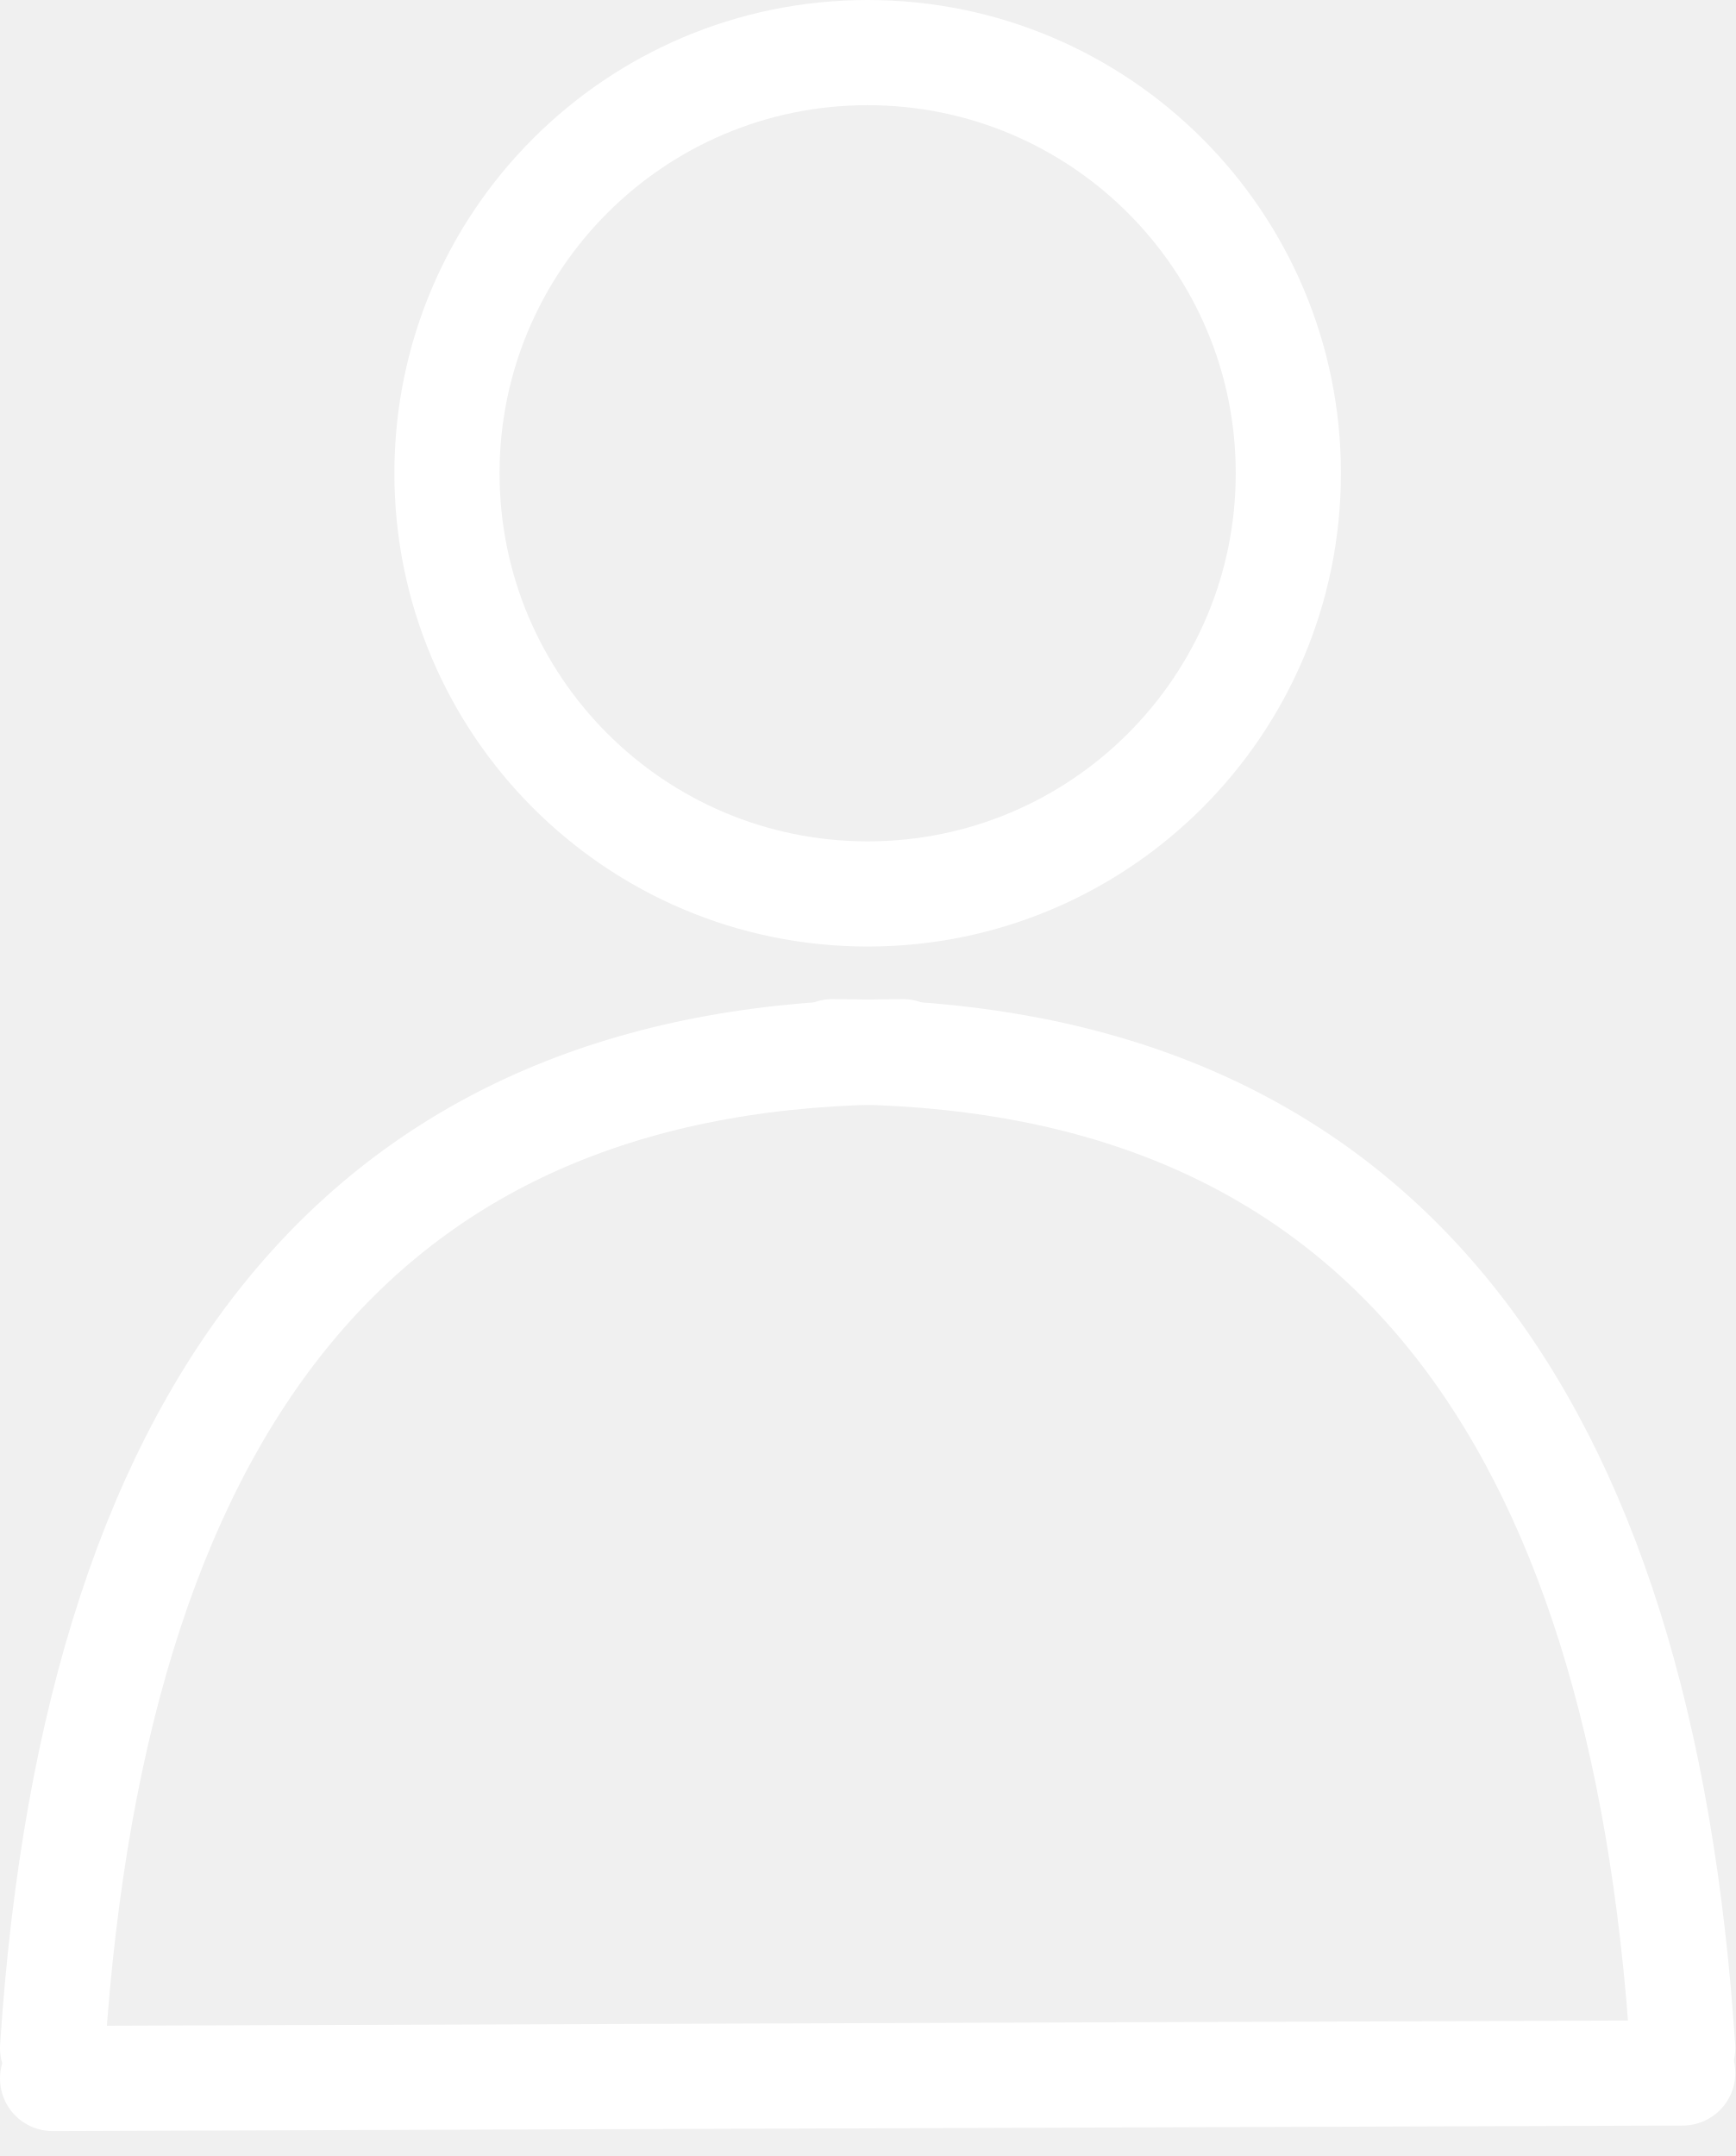
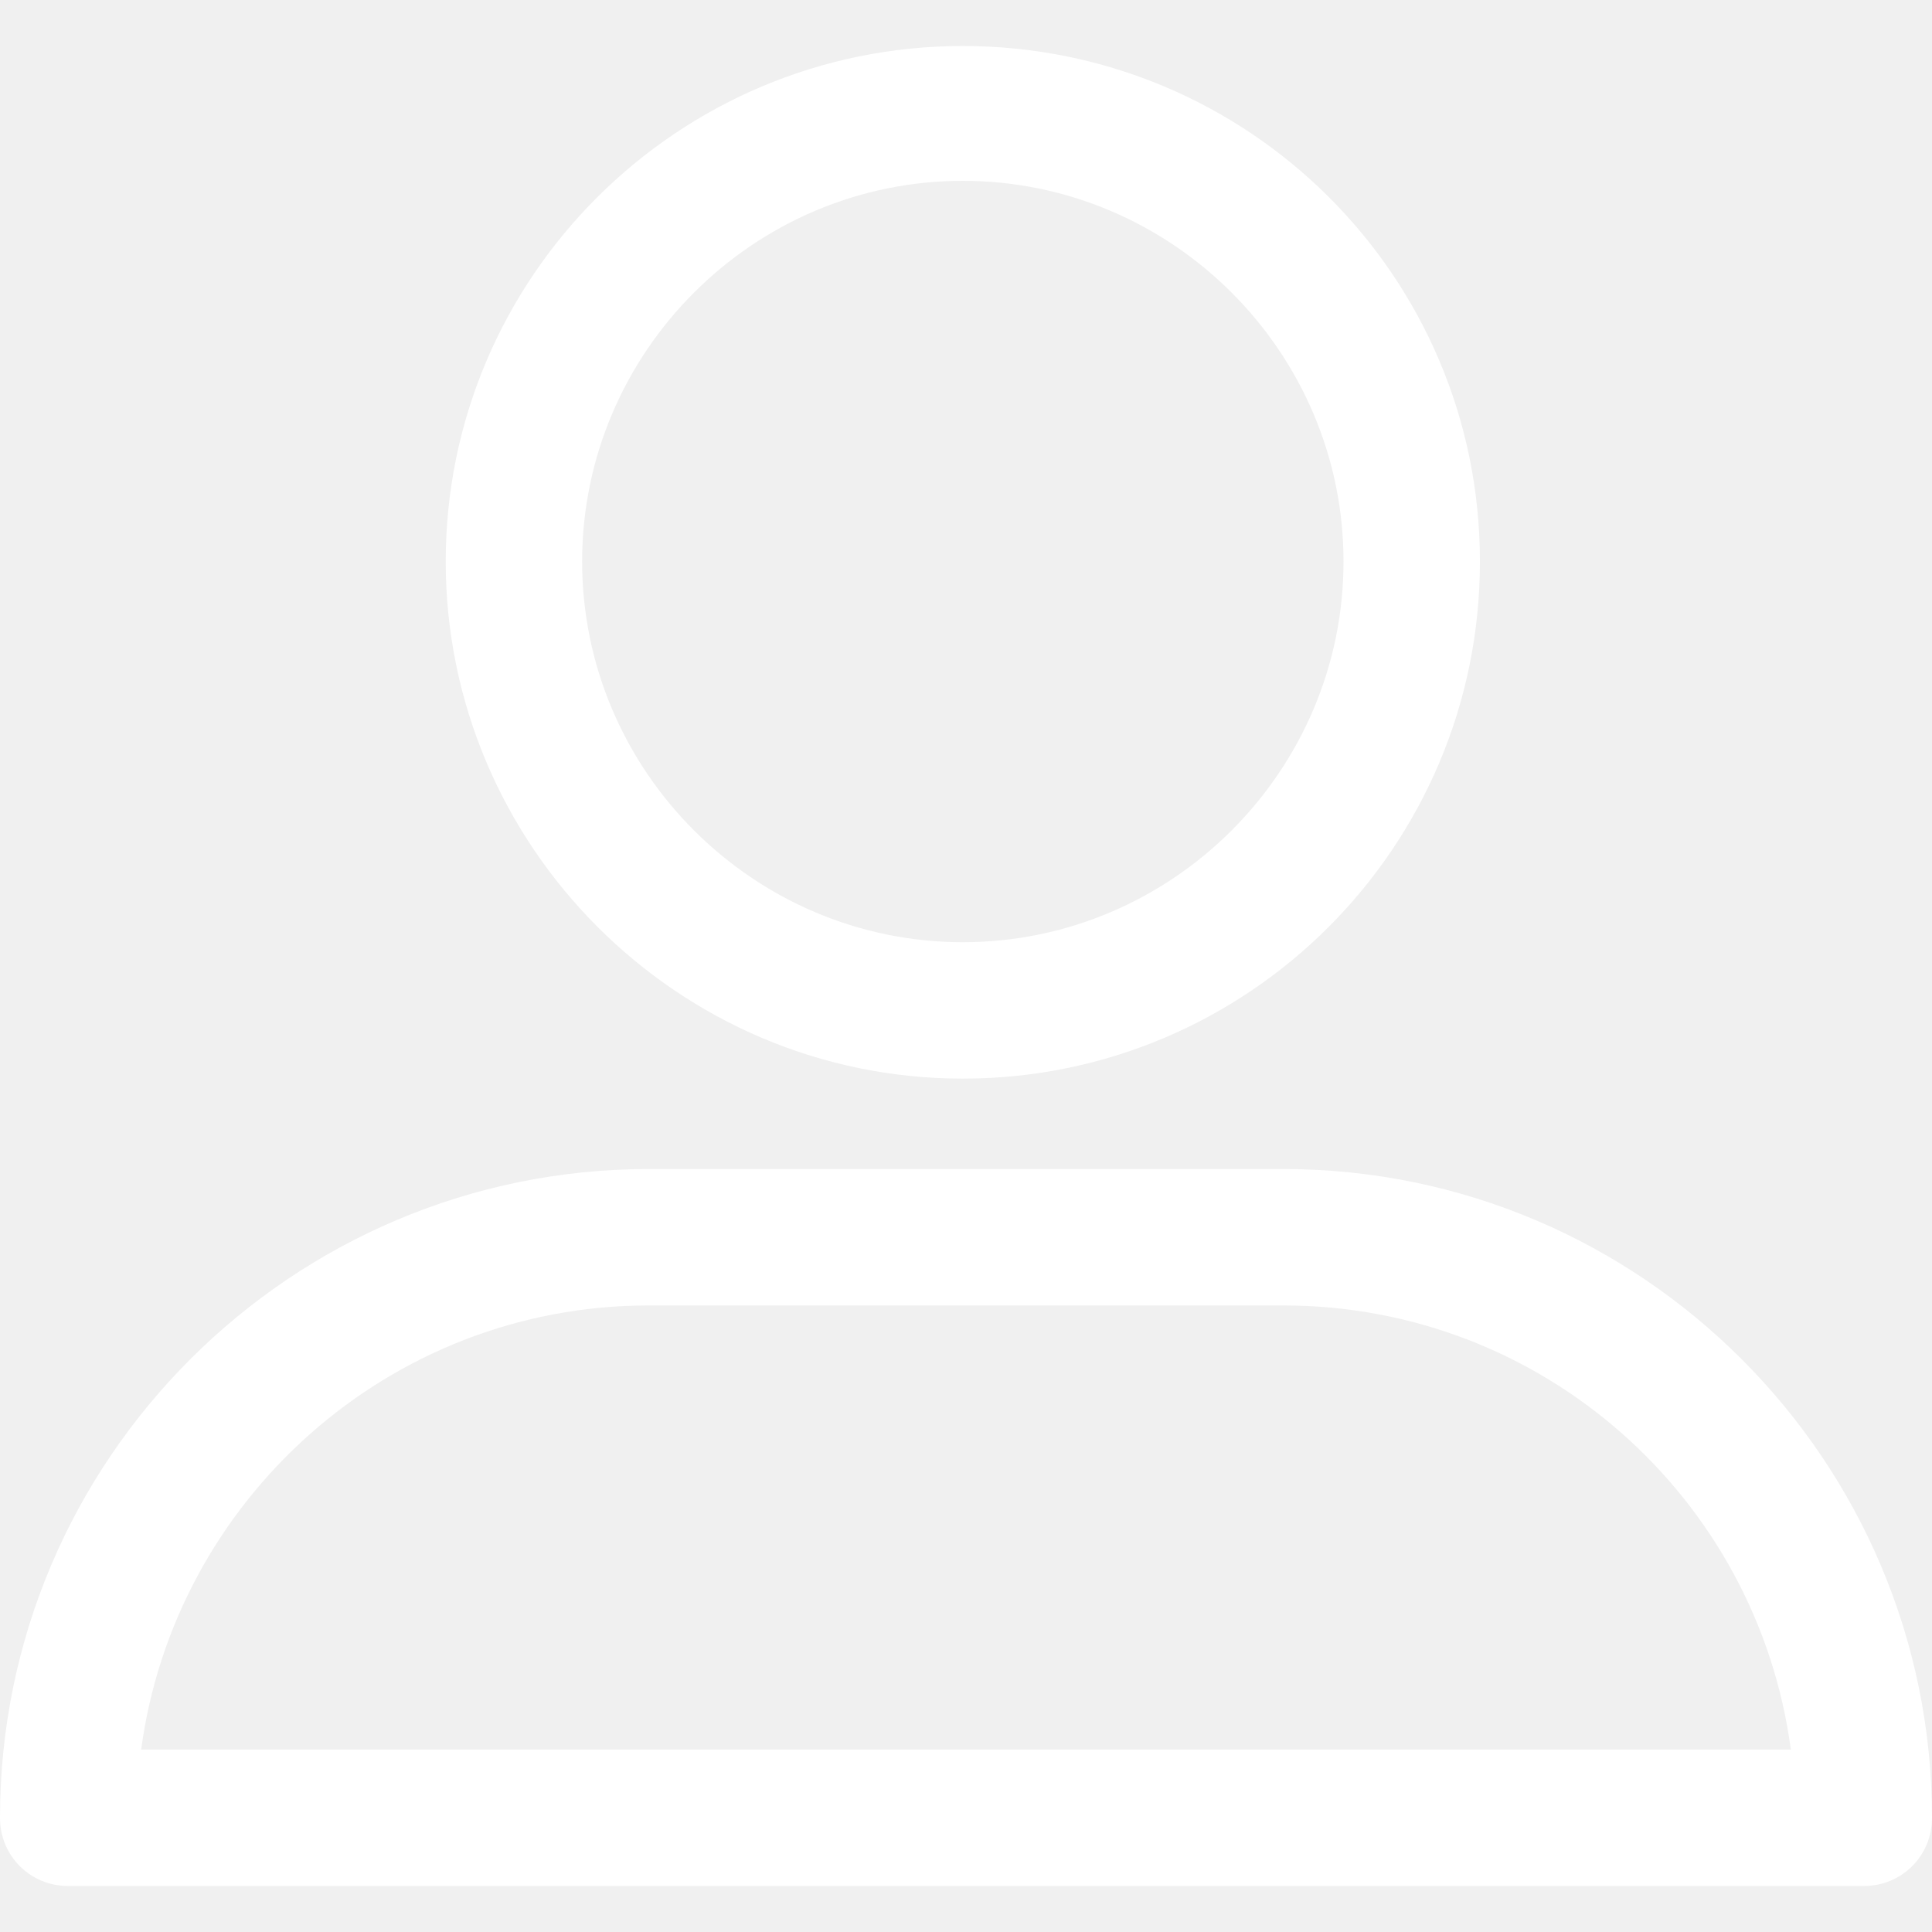
- <svg xmlns="http://www.w3.org/2000/svg" width="33px" height="41px" viewBox="0 0 33 41" version="1.1">
-   <g id="Landing-Page" stroke="none" stroke-width="1" fill="none" fill-rule="evenodd">
-     <g id="Right" transform="translate(-758, -58)" stroke="#FFFFFF" stroke-width="2">
-       <g id="Group-3" transform="translate(759, 78)" stroke-linecap="round" stroke-linejoin="round">
-         <g id="Group-2">
-           <path d="M0,18.947 C0.829,6.316 6.221,0 16.174,0" id="Path-59" />
-           <path d="M14.826,18.947 C14.859,18.482 14.886,18.136 14.906,17.909 C15.959,5.97 21.323,0 31,0" id="Path-59" transform="translate(22.91304, 9.473684) scale(-1, 1) translate(-22.91304, -9.473684) " />
-           <path d="M0,19.526 L31,19.421" id="Path-60" />
-         </g>
-       </g>
-       <circle id="Oval" cx="774.5" cy="67" r="8" />
-     </g>
+ <svg xmlns="http://www.w3.org/2000/svg" version="1.1" id="Capa_1" x="0px" y="0px" viewBox="0 0 563.43 563.43" style="enable-background:new 0 0 563.43 563.43;" xml:space="preserve" width="512px" height="512px" class="">
+   <g>
+     <path d="M280.79,314.559c83.266,0,150.803-67.538,150.803-150.803S364.055,13.415,280.79,13.415S129.987,80.953,129.987,163.756  S197.524,314.559,280.79,314.559z M280.79,52.735c61.061,0,111.021,49.959,111.021,111.021S341.851,274.776,280.79,274.776  s-111.021-49.959-111.021-111.021S219.728,52.735,280.79,52.735z" data-original="#000000" class="active-path" data-old_color="#000000" fill="#FFFFFF" />
+     <path d="M19.891,550.015h523.648c11.102,0,19.891-8.789,19.891-19.891c0-104.082-84.653-189.198-189.198-189.198H189.198  C85.116,340.926,0,425.579,0,530.124C0,541.226,8.789,550.015,19.891,550.015z M189.198,380.708h185.034  c75.864,0,138.313,56.436,148.028,129.524H41.17C50.884,437.607,113.334,380.708,189.198,380.708z" data-original="#000000" class="active-path" data-old_color="#000000" fill="#FFFFFF" />
  </g>
</svg>
